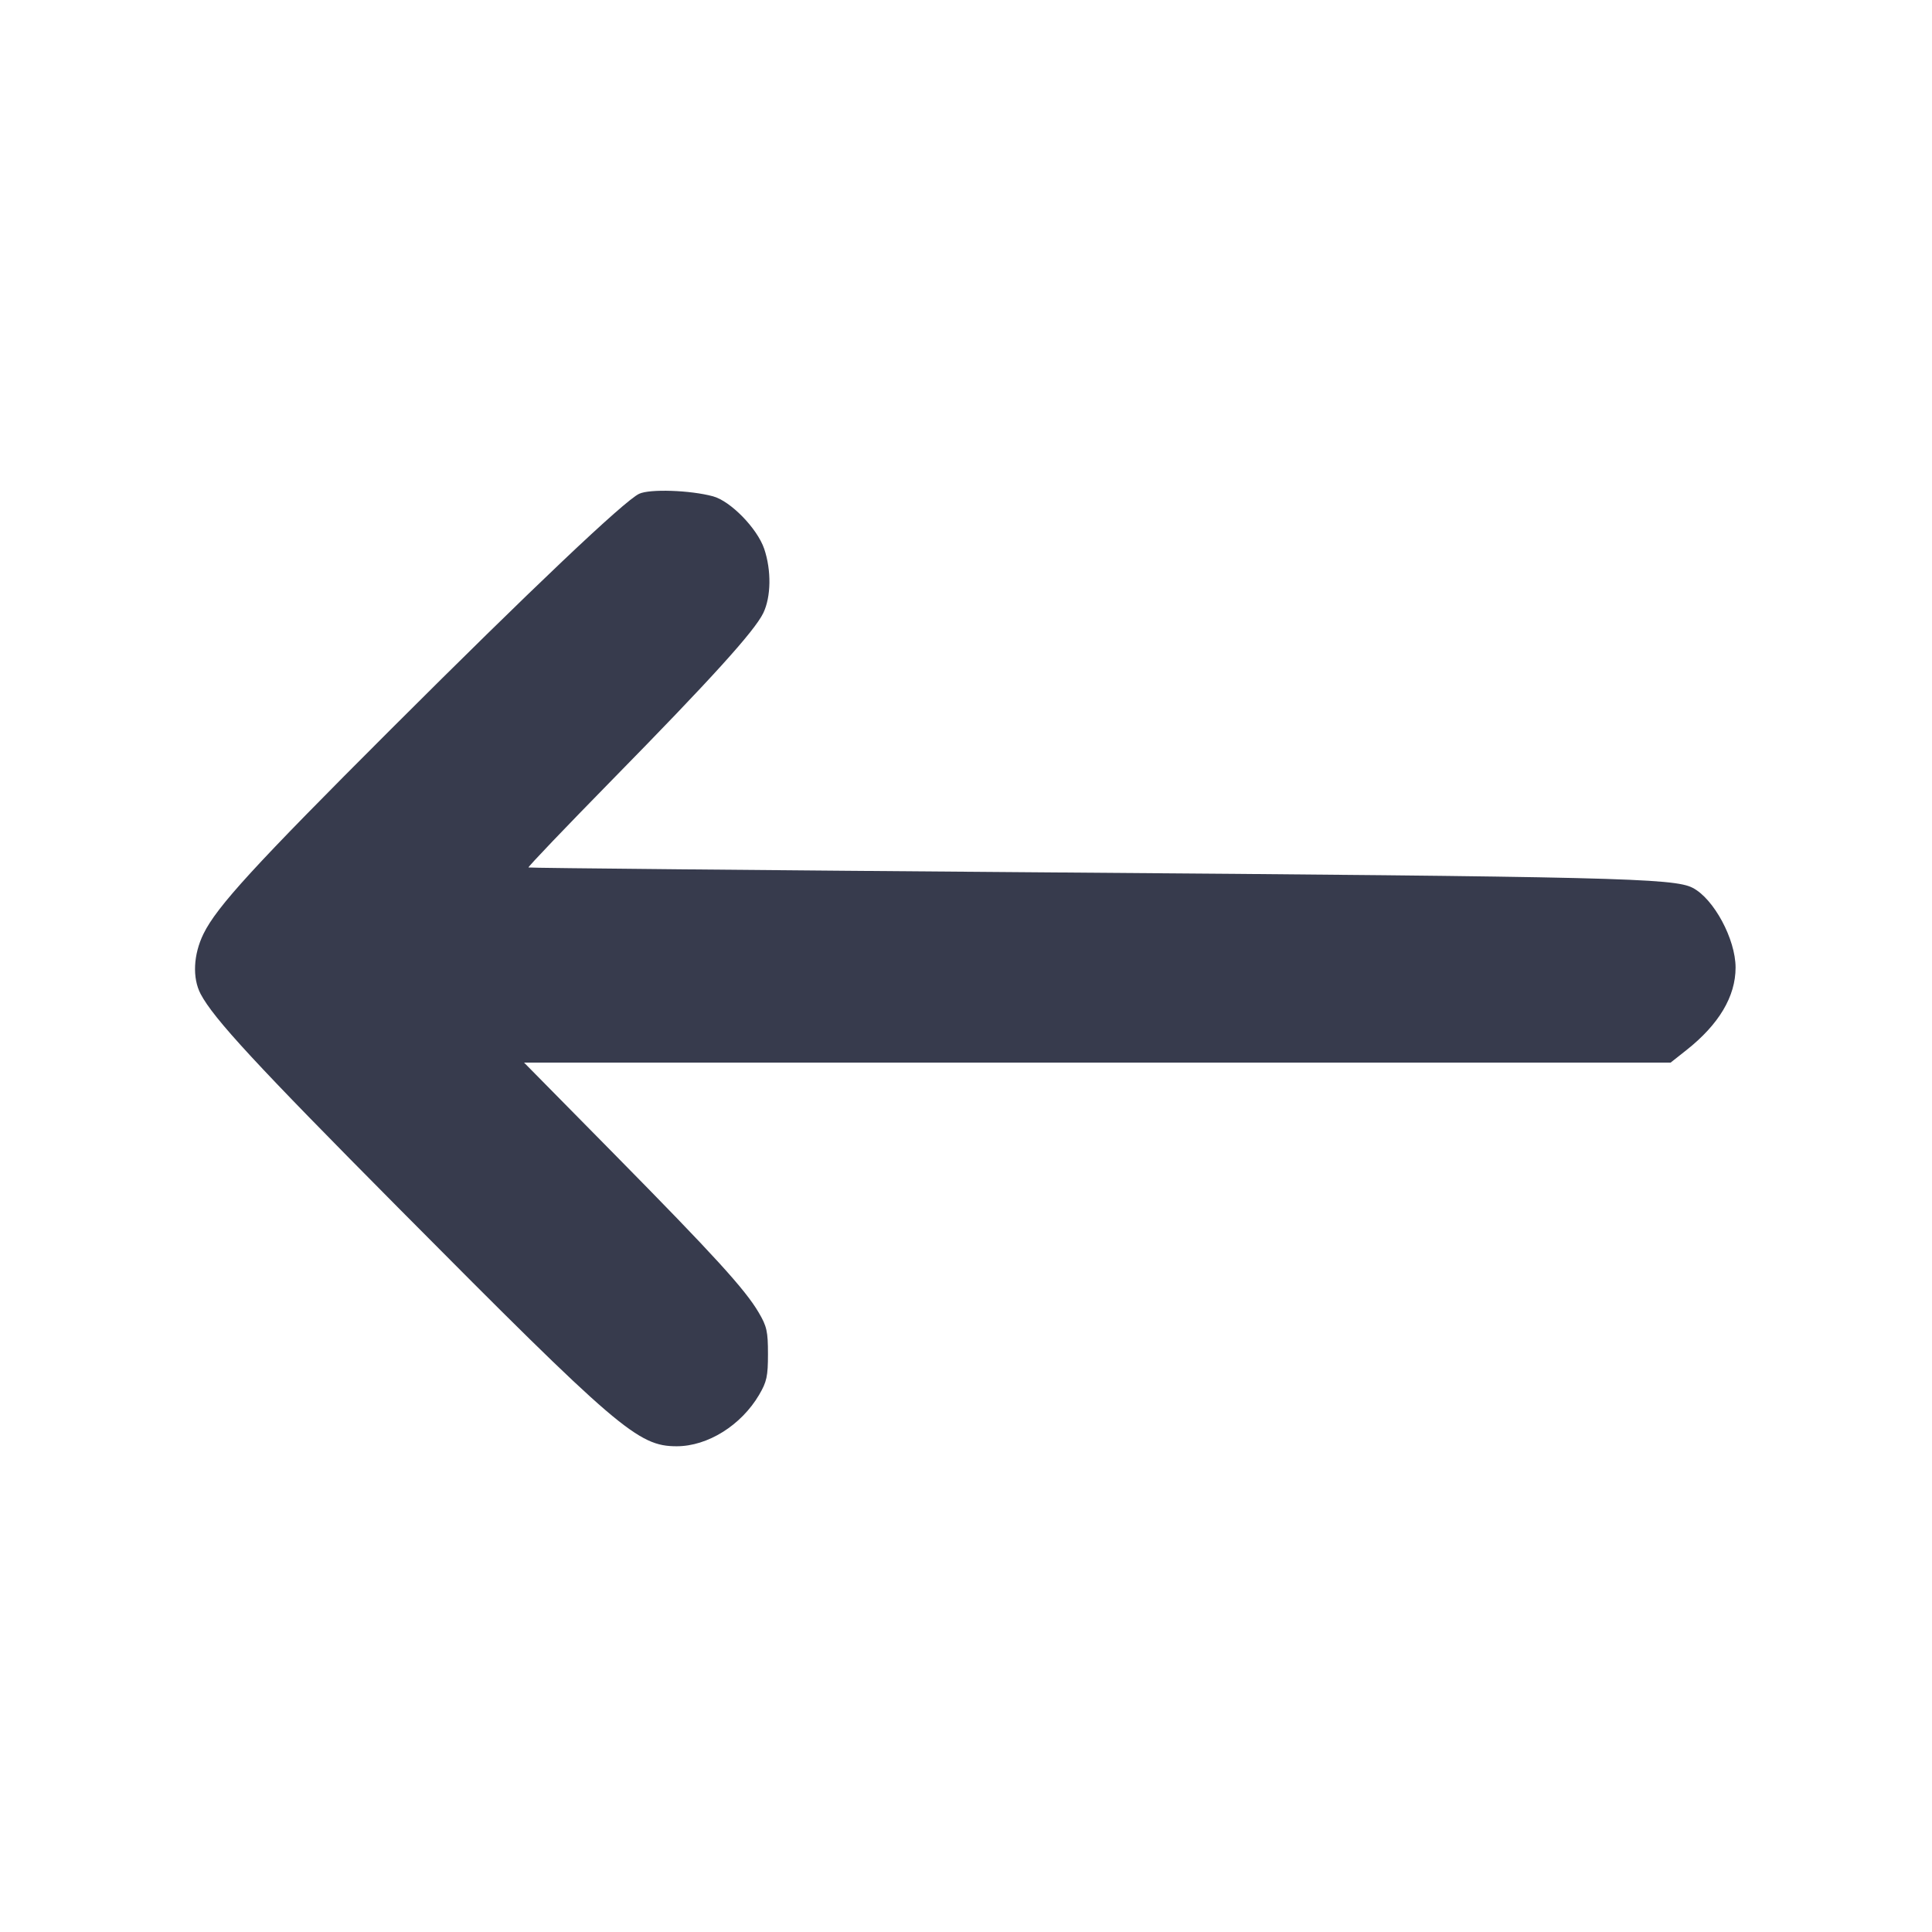
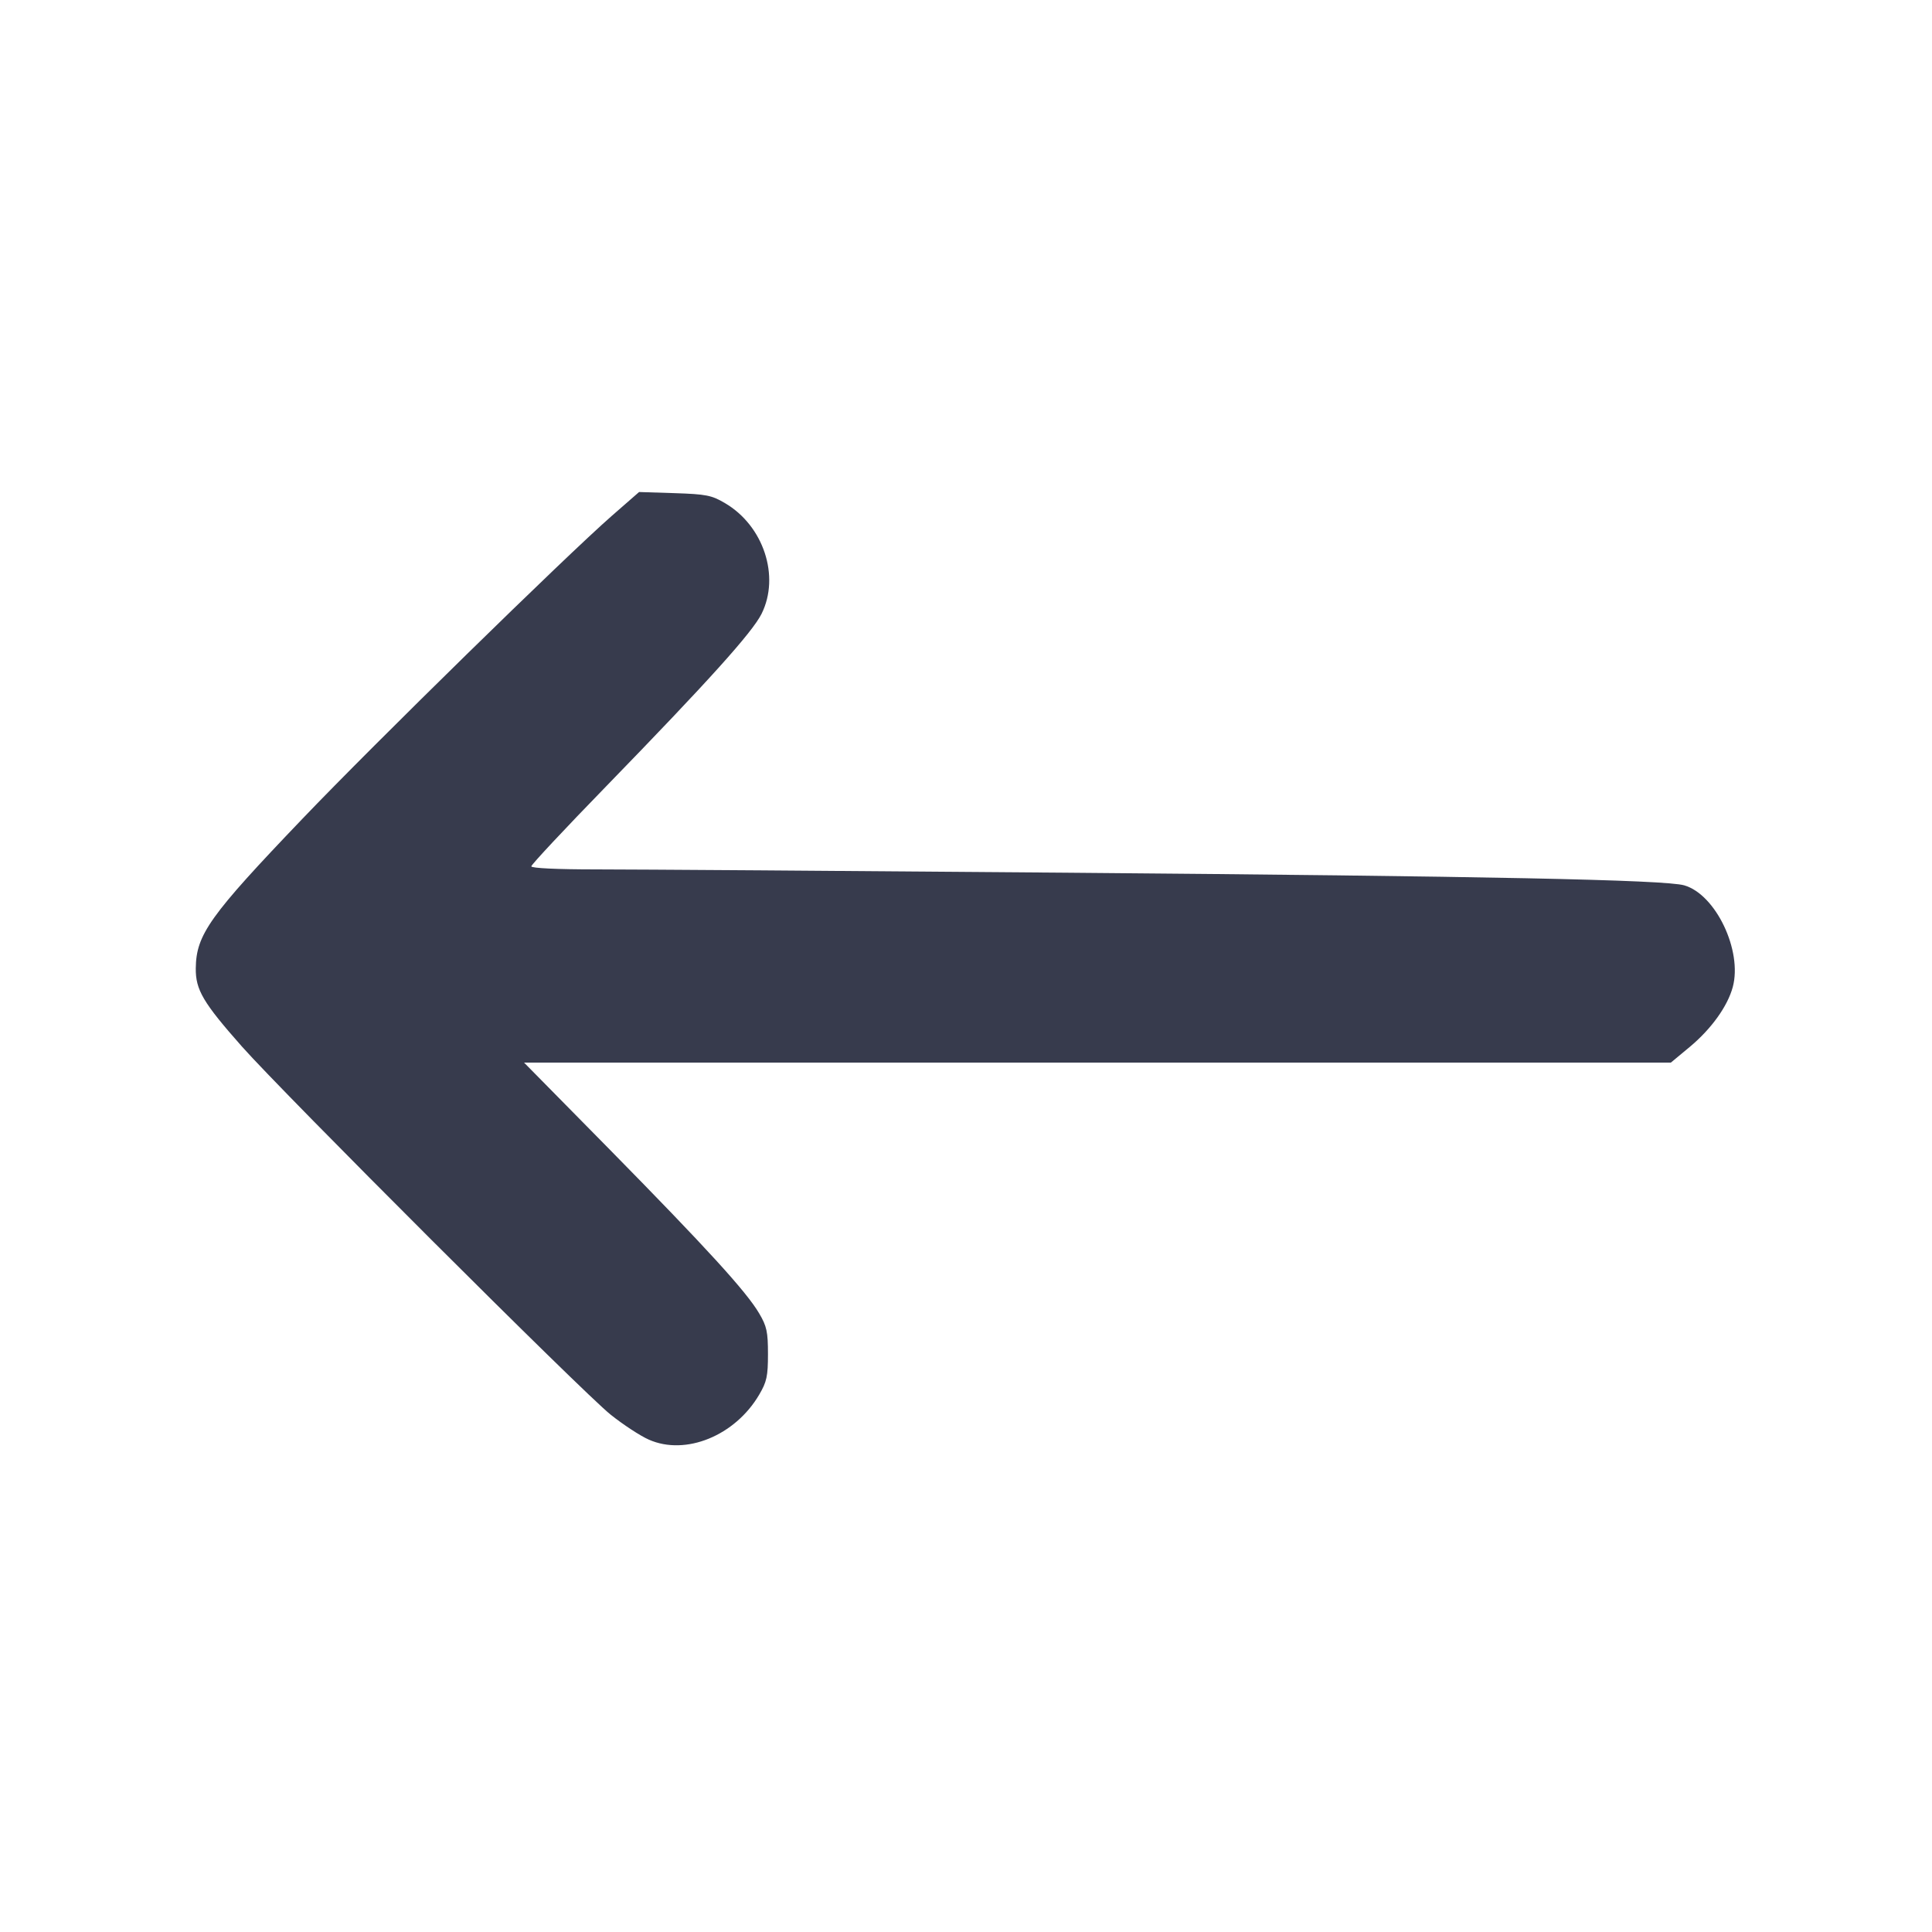
<svg xmlns="http://www.w3.org/2000/svg" width="24" height="24" viewBox="0 0 24 24" fill="none">
-   <path d="M7.940 6.134 C 7.757 6.219,6.591 7.326,4.857 9.058 C 3.162 10.751,2.695 11.260,2.528 11.600 C 2.402 11.857,2.388 12.148,2.492 12.347 C 2.654 12.654,3.177 13.220,4.959 15.015 C 7.679 17.755,7.925 17.966,8.406 17.966 C 8.791 17.966,9.207 17.706,9.430 17.327 C 9.525 17.165,9.540 17.097,9.540 16.820 C 9.540 16.540,9.526 16.476,9.425 16.305 C 9.257 16.018,8.869 15.593,7.625 14.331 L 6.510 13.200 13.631 13.200 L 20.753 13.200 20.949 13.045 C 21.353 12.726,21.560 12.378,21.560 12.020 C 21.560 11.667,21.290 11.165,21.027 11.029 C 20.795 10.908,20.043 10.890,13.000 10.837 C 9.469 10.810,6.573 10.783,6.565 10.776 C 6.556 10.769,7.023 10.281,7.601 9.691 C 8.833 8.436,9.371 7.842,9.481 7.617 C 9.579 7.415,9.584 7.086,9.493 6.817 C 9.406 6.563,9.074 6.223,8.856 6.165 C 8.573 6.089,8.072 6.072,7.940 6.134 " fill="#373B4D" stroke="none" fill-rule="evenodd" />
+   <path d="M7.599 6.409 C 7.025 6.912,4.658 9.229,3.759 10.169 C 2.603 11.377,2.437 11.610,2.432 12.028 C 2.429 12.296,2.523 12.455,3.005 13.000 C 3.526 13.588,7.239 17.296,7.584 17.572 C 7.740 17.697,7.955 17.838,8.061 17.884 C 8.517 18.086,9.132 17.835,9.431 17.325 C 9.525 17.165,9.540 17.096,9.540 16.820 C 9.540 16.544,9.525 16.475,9.431 16.316 C 9.274 16.047,8.775 15.501,7.574 14.280 L 6.510 13.200 13.633 13.200 L 20.756 13.200 20.992 13.004 C 21.259 12.781,21.460 12.501,21.525 12.262 C 21.647 11.810,21.314 11.111,20.922 10.998 C 20.681 10.929,18.465 10.884,13.240 10.841 C 10.479 10.818,7.856 10.800,7.410 10.800 C 6.923 10.800,6.600 10.785,6.600 10.762 C 6.600 10.741,7.017 10.295,7.526 9.772 C 8.801 8.460,9.344 7.858,9.461 7.624 C 9.692 7.158,9.485 6.531,9.006 6.250 C 8.840 6.152,8.773 6.139,8.379 6.126 L 7.939 6.112 7.599 6.409 " fill="#373B4D" stroke="none" fill-rule="evenodd" />
</svg>
